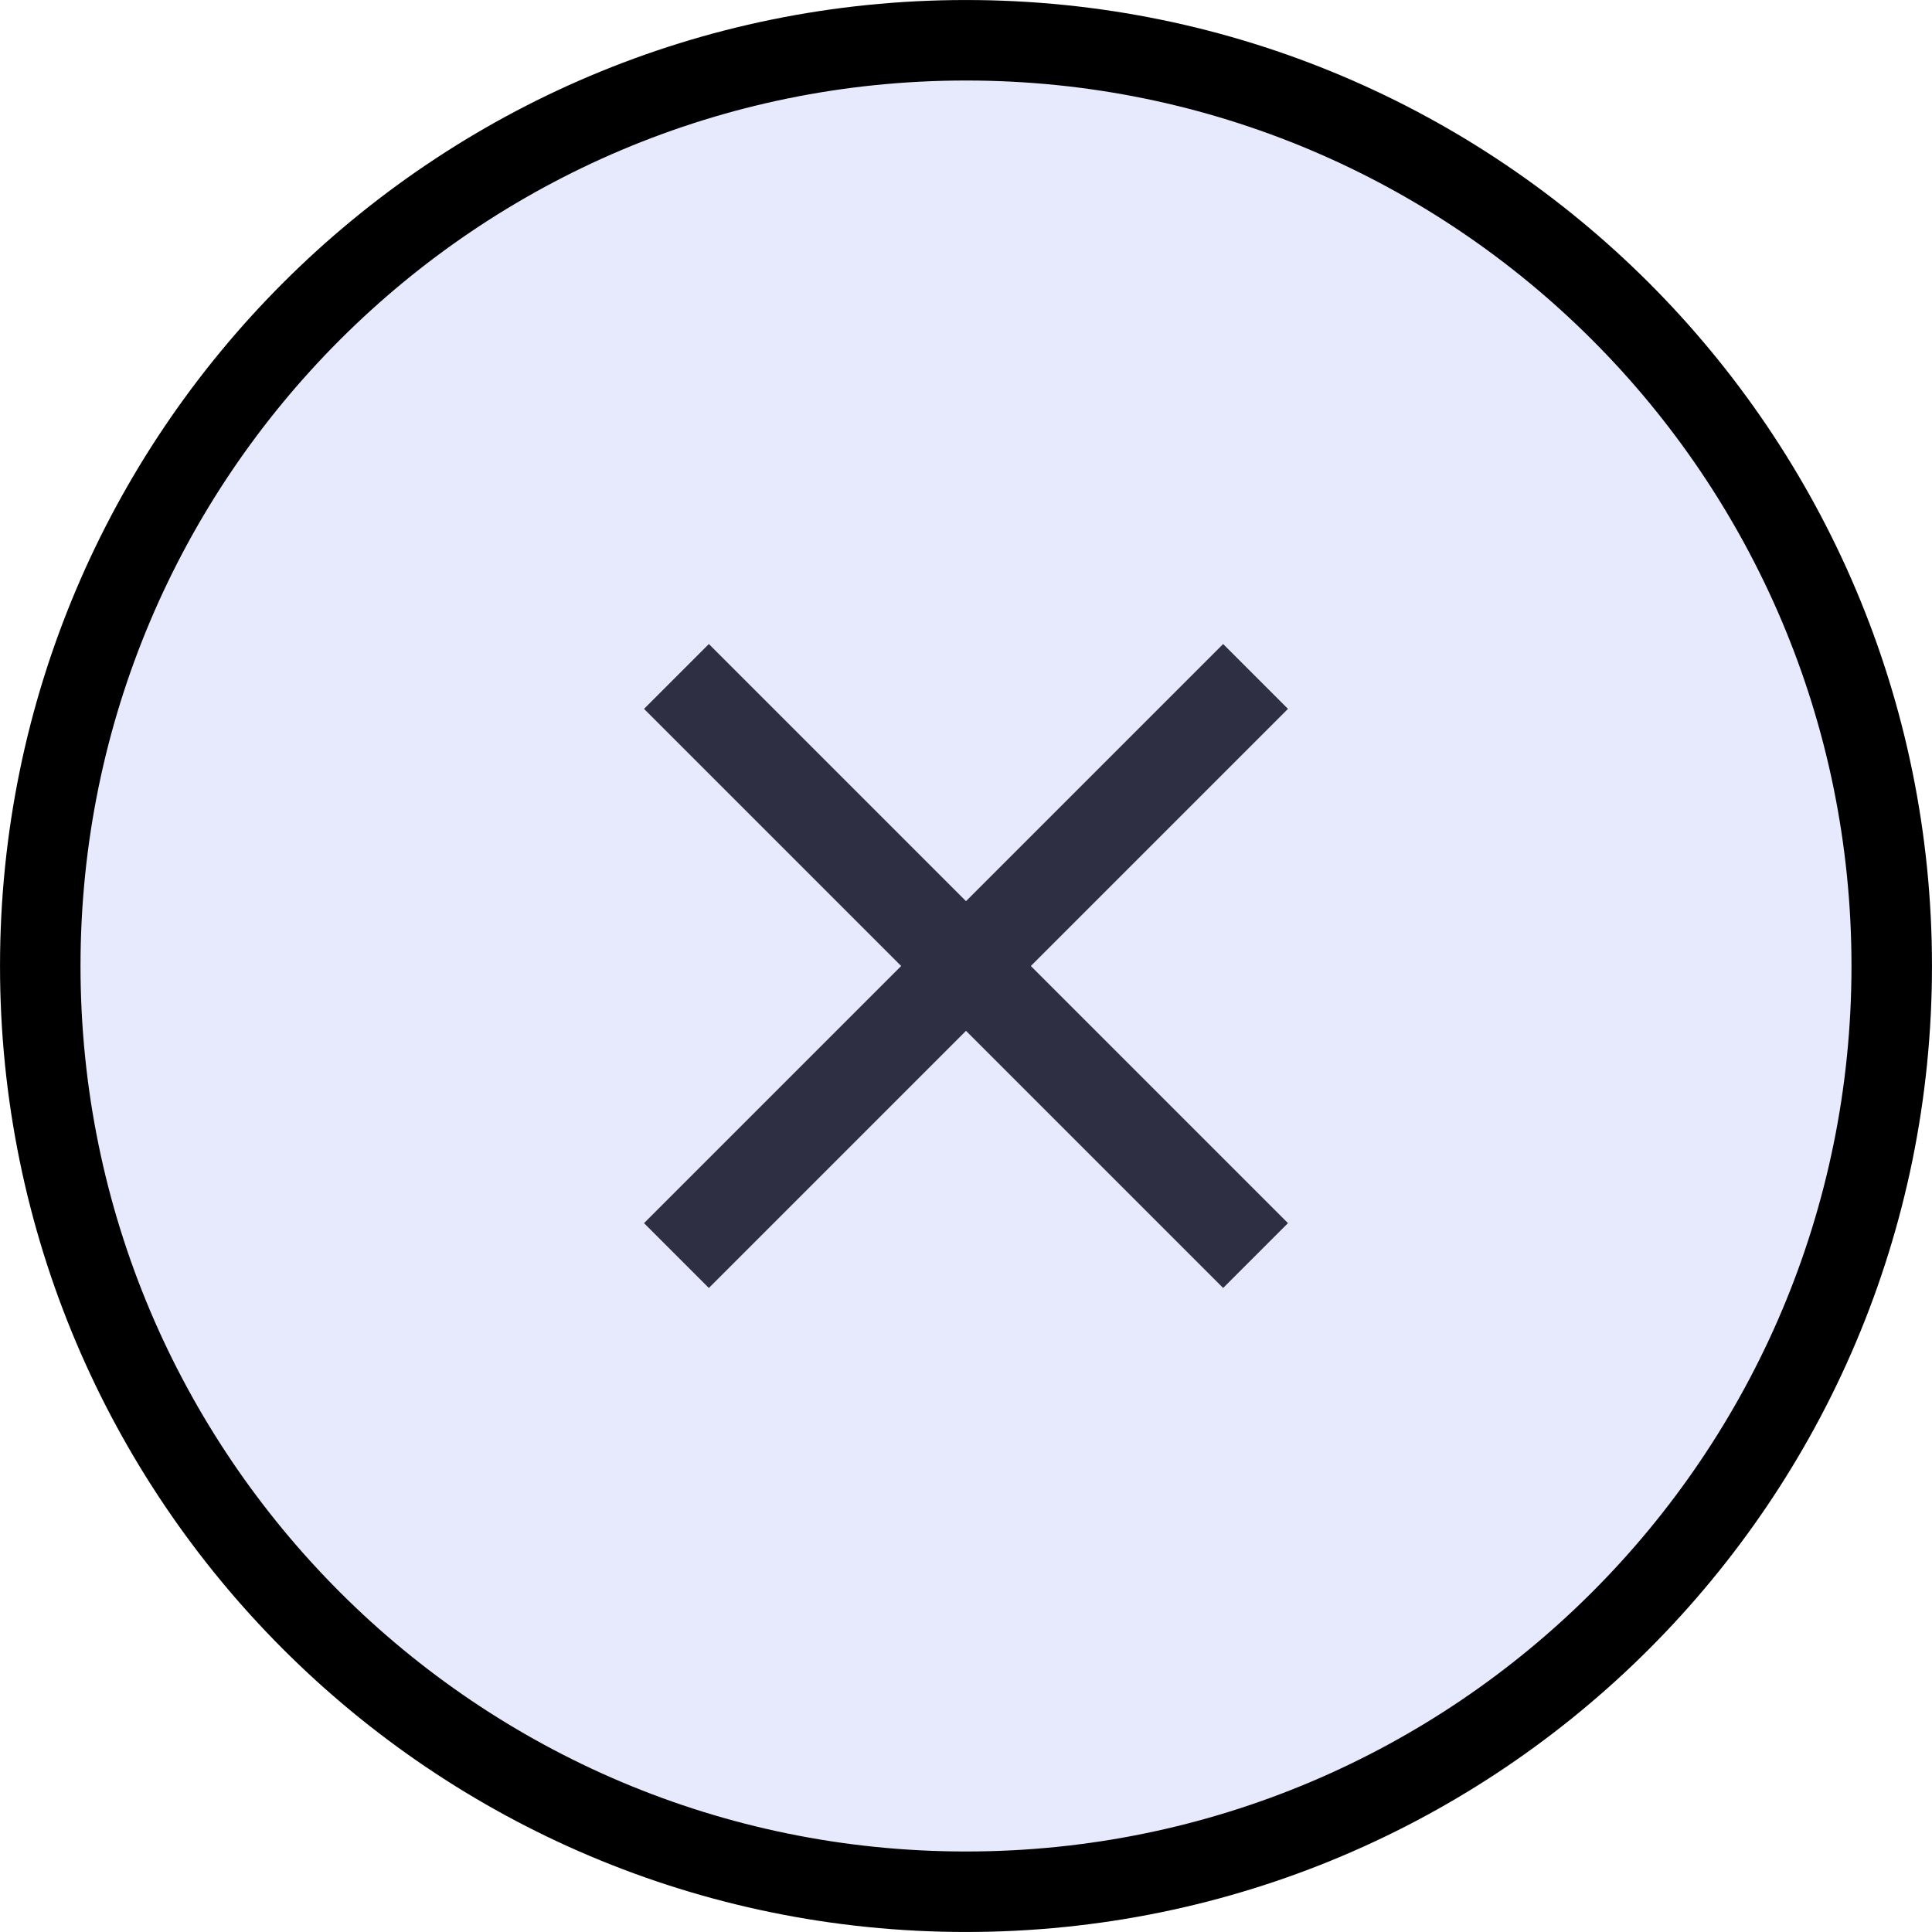
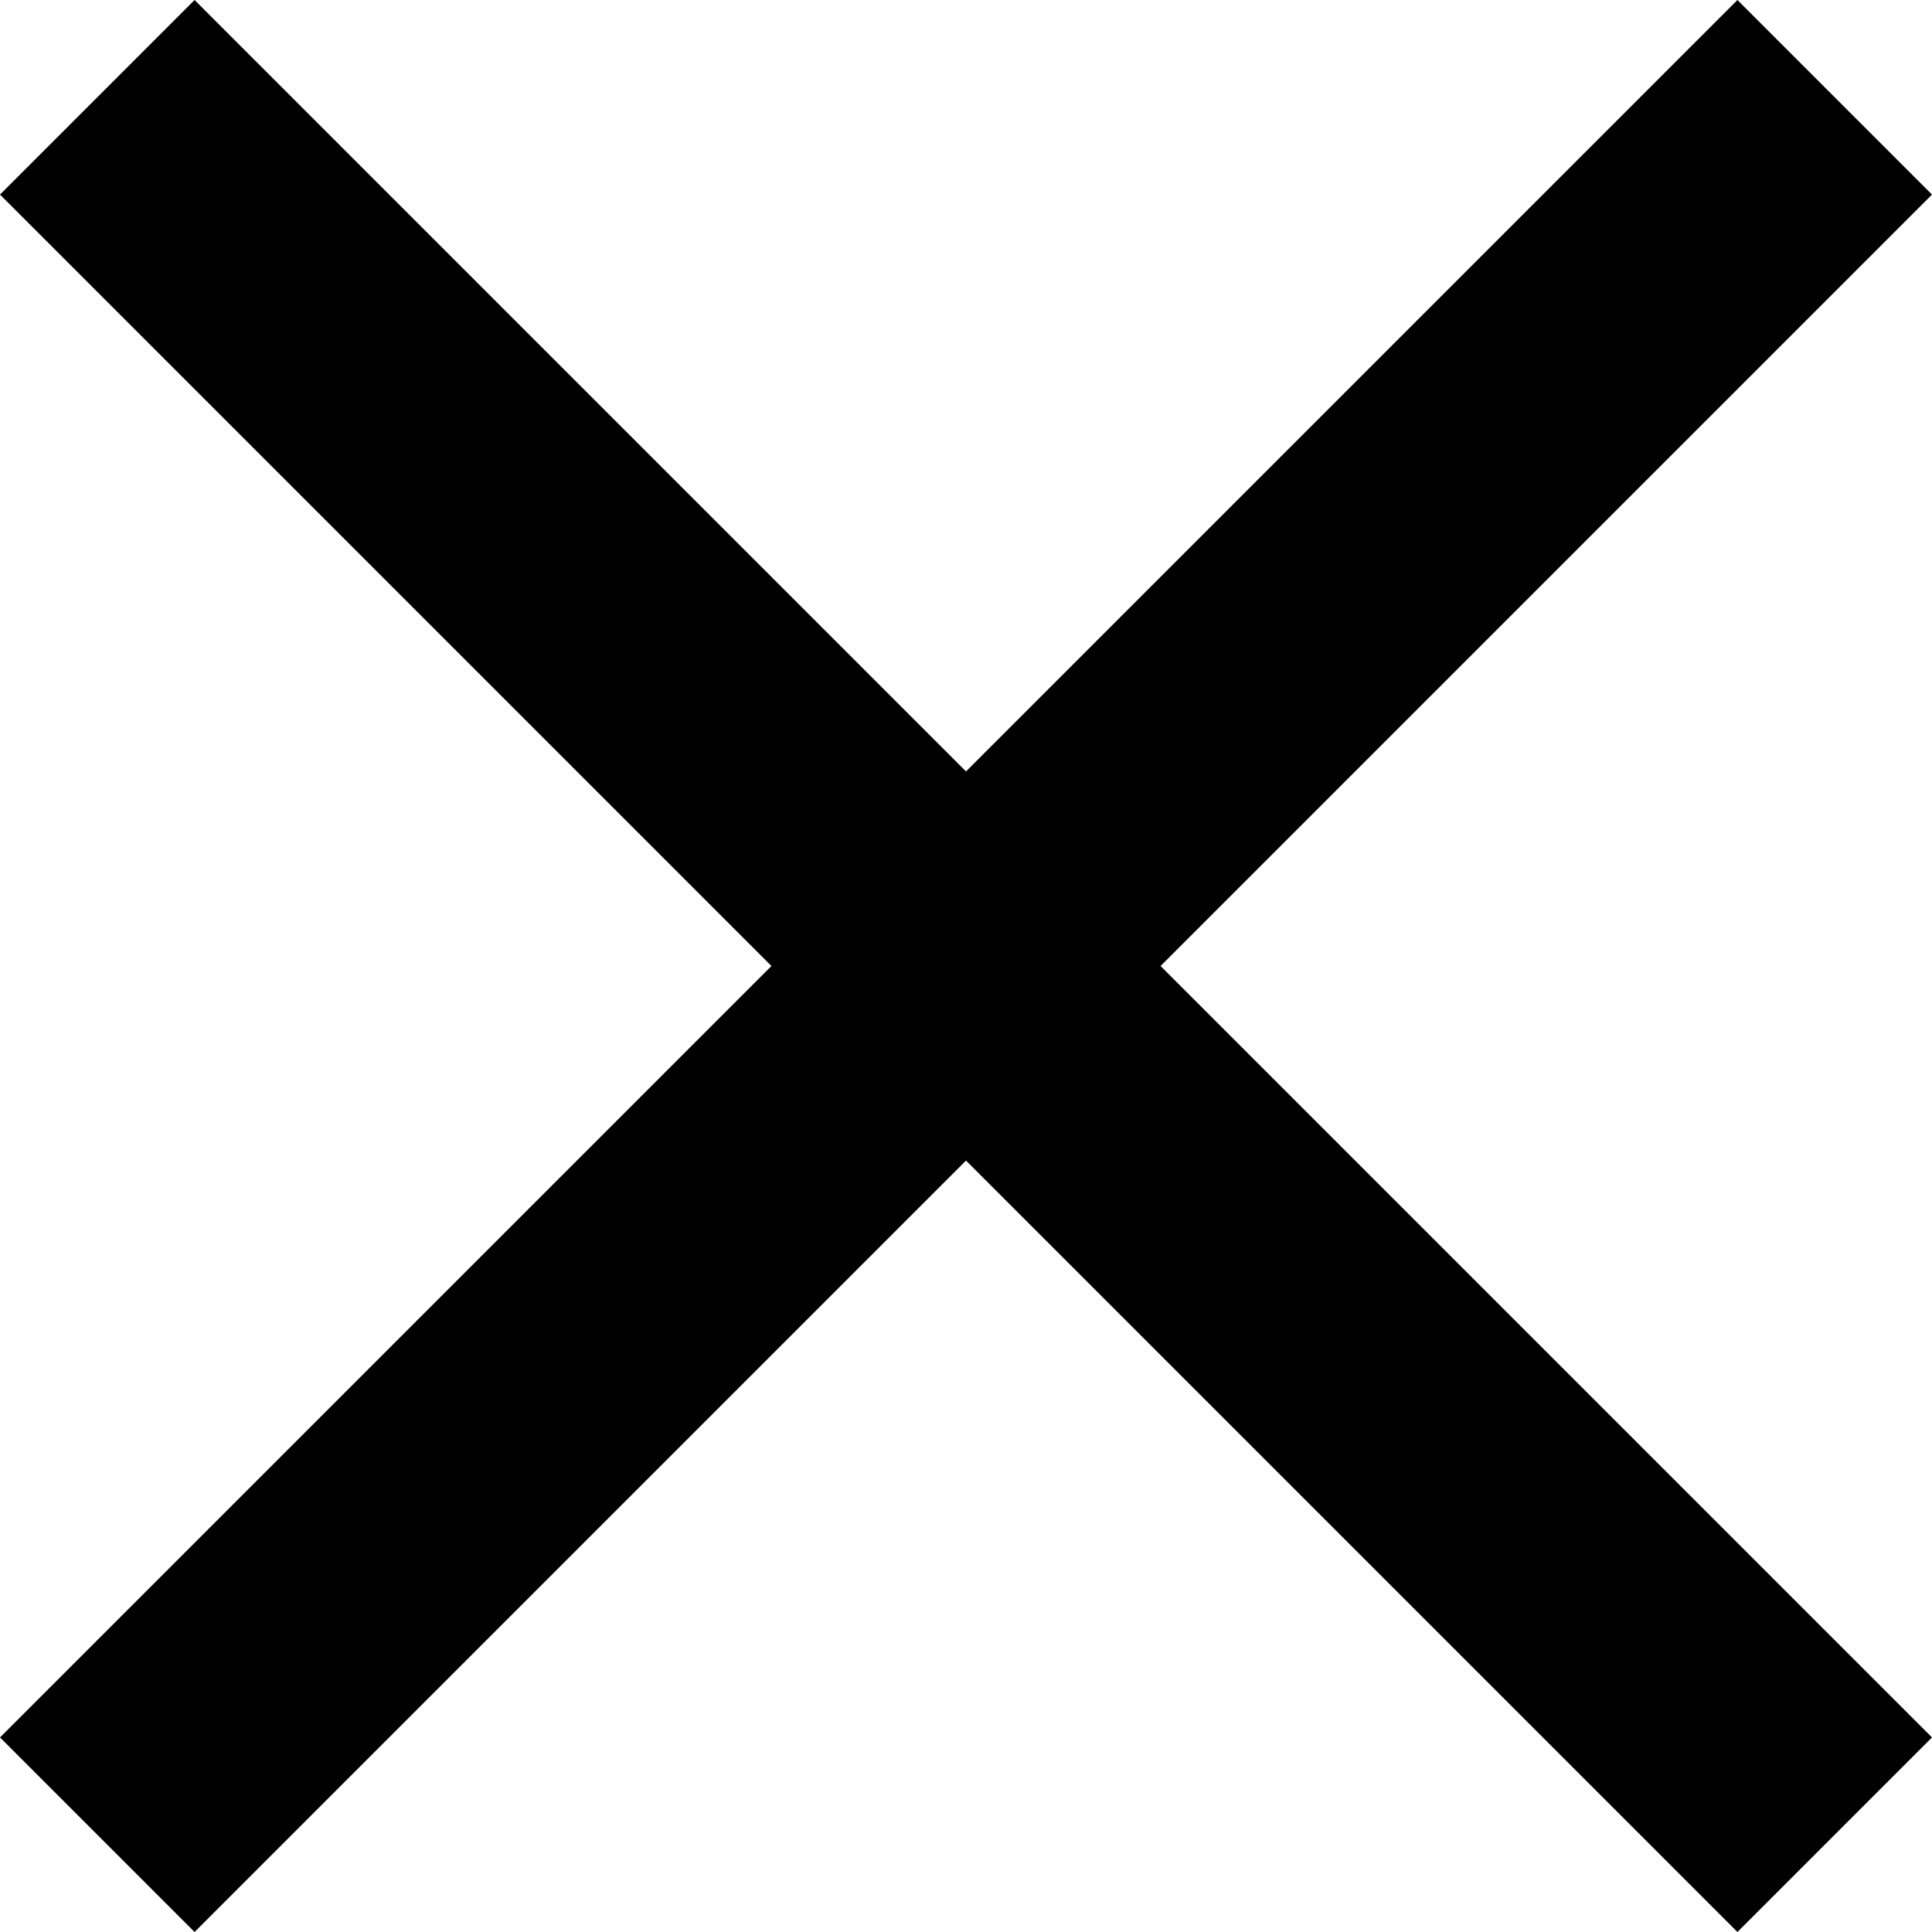
<svg xmlns="http://www.w3.org/2000/svg" version="1.1" width="32" height="32" viewBox="0 0 32 32">
-   <path fill="#e7e9fc" d="M32 16c0 8.837-7.163 16-16 16s-16-7.163-16-16c0-8.837 7.163-16 16-16s16 7.163 16 16z" />
-   <path fill="none" stroke="#000" stroke-width="1.333" stroke-miterlimit="4" stroke-linecap="butt" stroke-linejoin="miter" d="M31.333 16c0 8.468-6.865 15.333-15.333 15.333s-15.333-6.865-15.333-15.333c0-8.468 6.865-15.333 15.333-15.333s15.333 6.865 15.333 15.333z" />
-   <path fill="#2e2f42" d="M21.333 11.741l-1.074-1.074-4.259 4.259-4.259-4.259-1.074 1.074 4.259 4.259-4.259 4.259 1.074 1.074 4.259-4.259 4.259 4.259 1.074-1.074-4.259-4.259 4.259-4.259z" />
+   <path d="M32 3.223l-3.223-3.223-12.777 12.777-12.777-12.777-3.223 3.223 12.777 12.777-12.777 12.777 3.223 3.223 12.777-12.777 12.777 12.777 3.223-3.223-12.777-12.777 12.777-12.777z" />
</svg>
